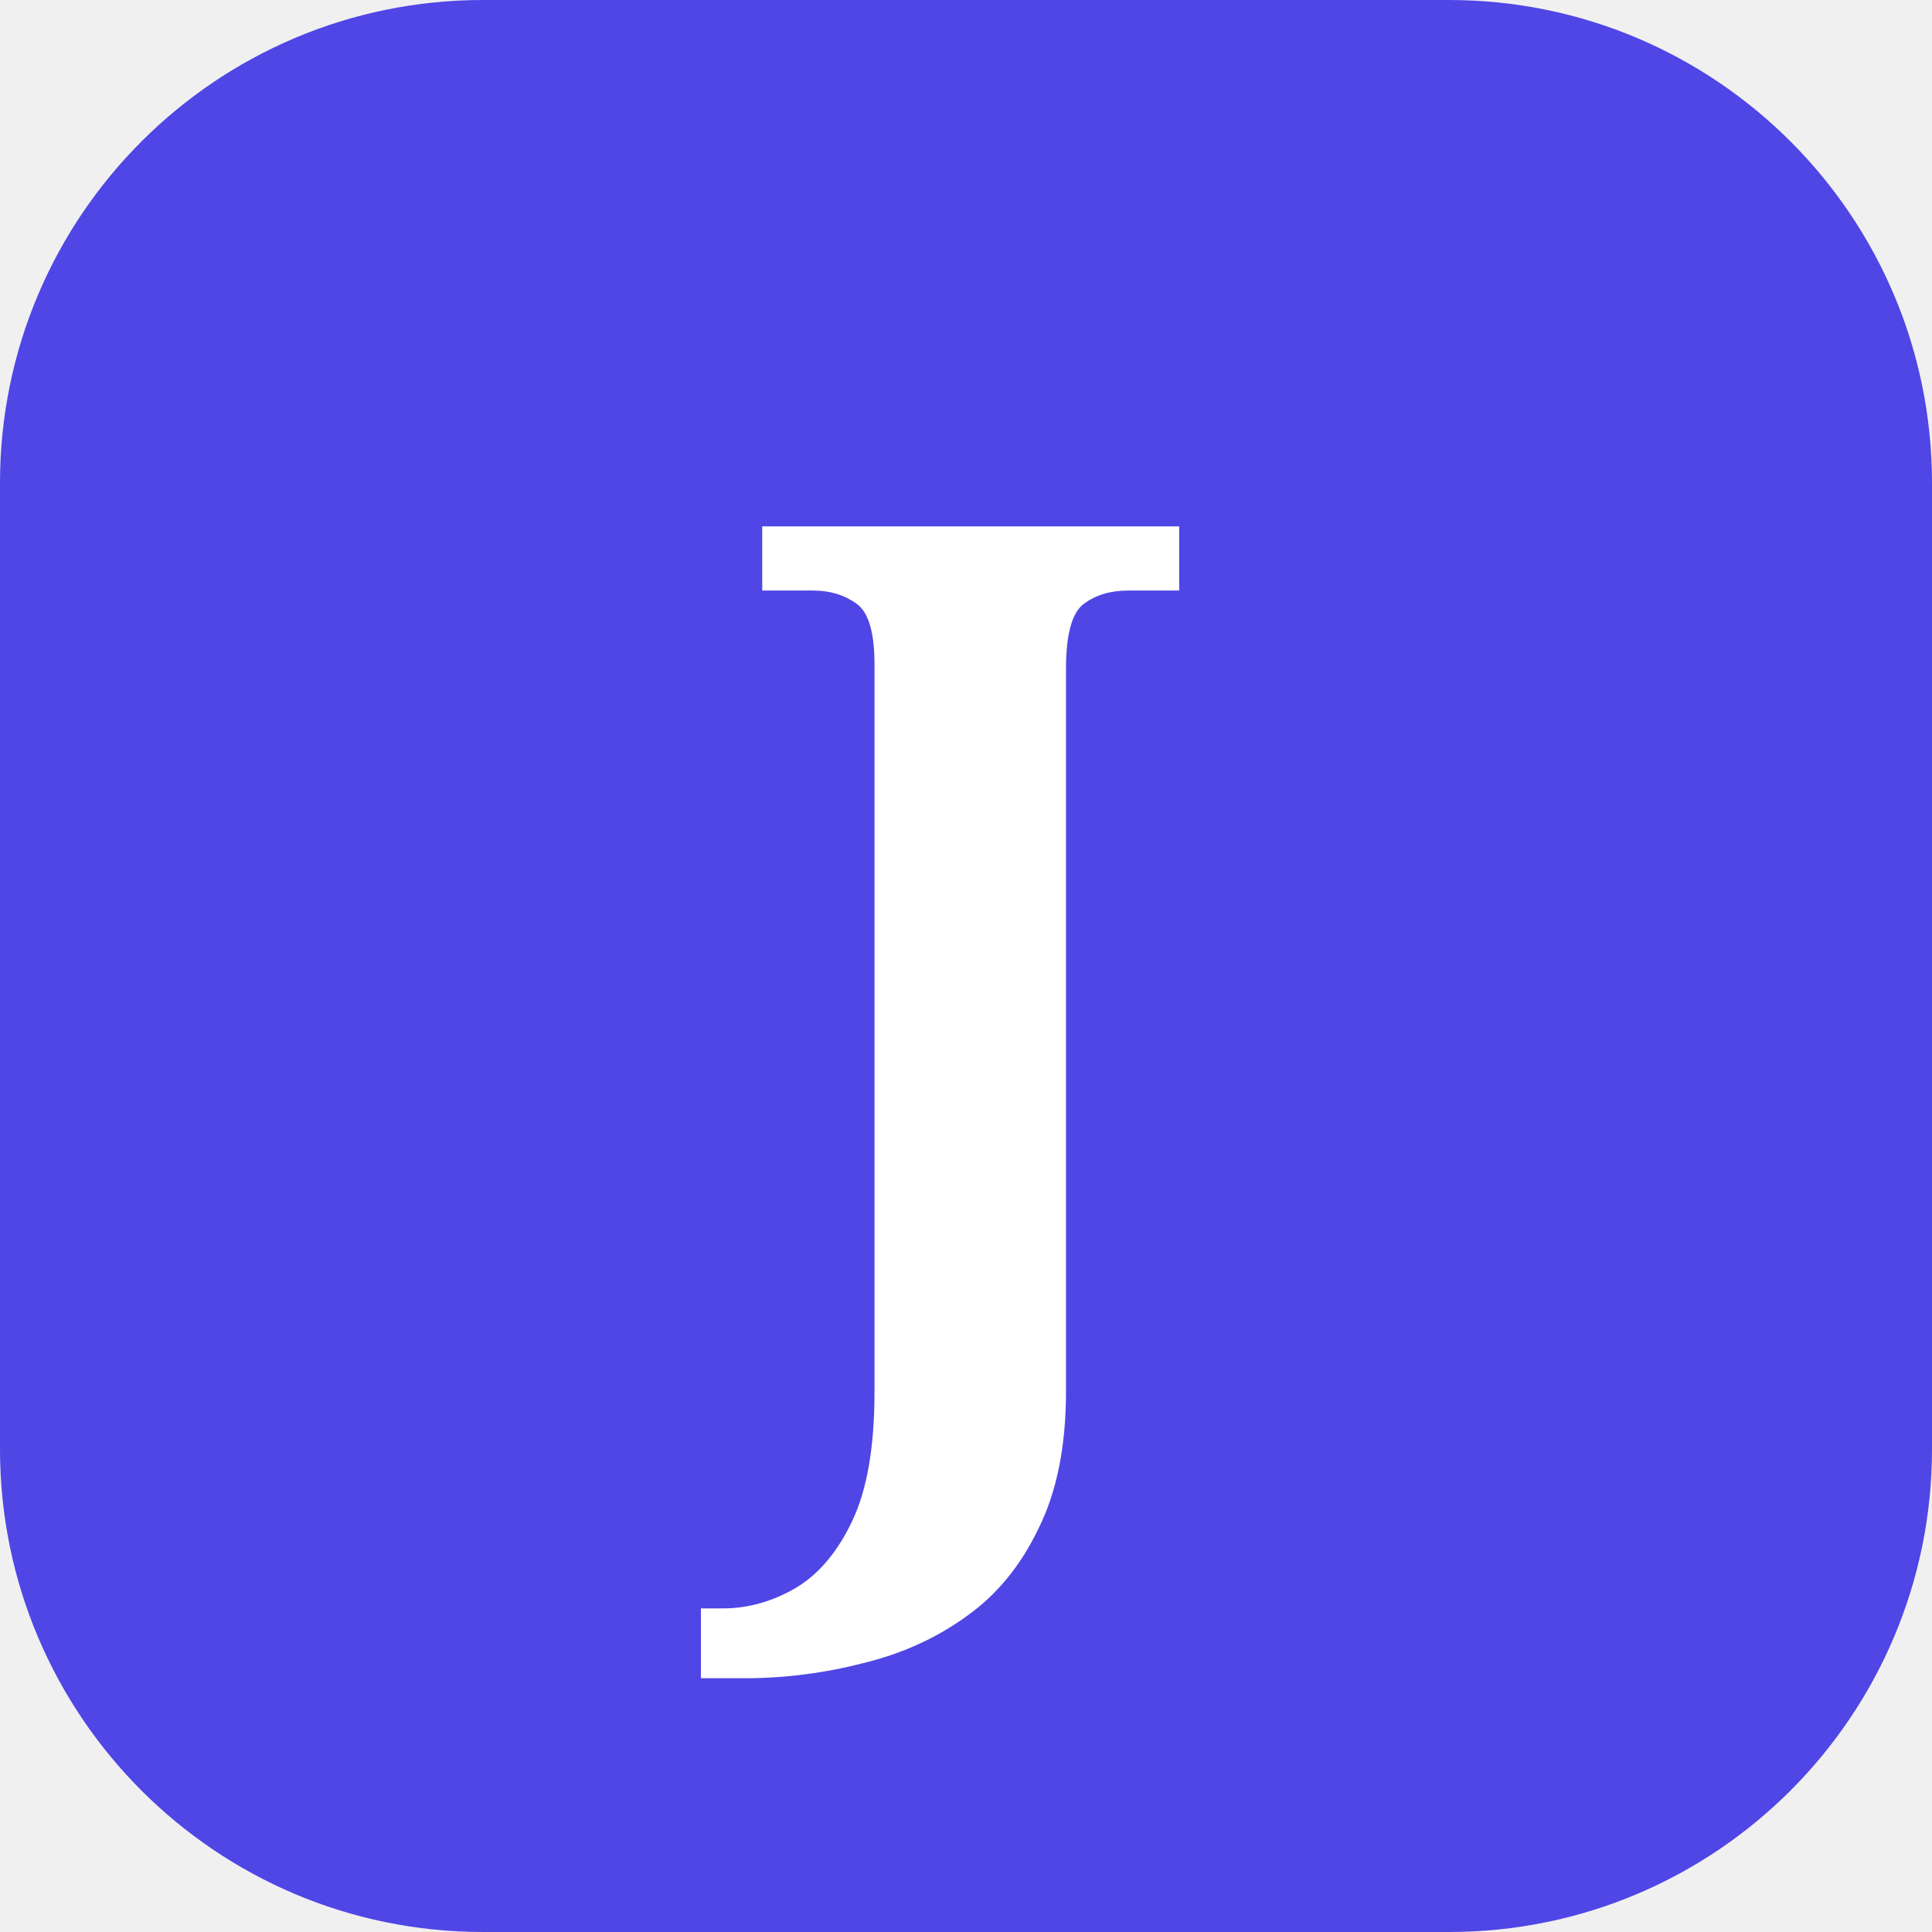
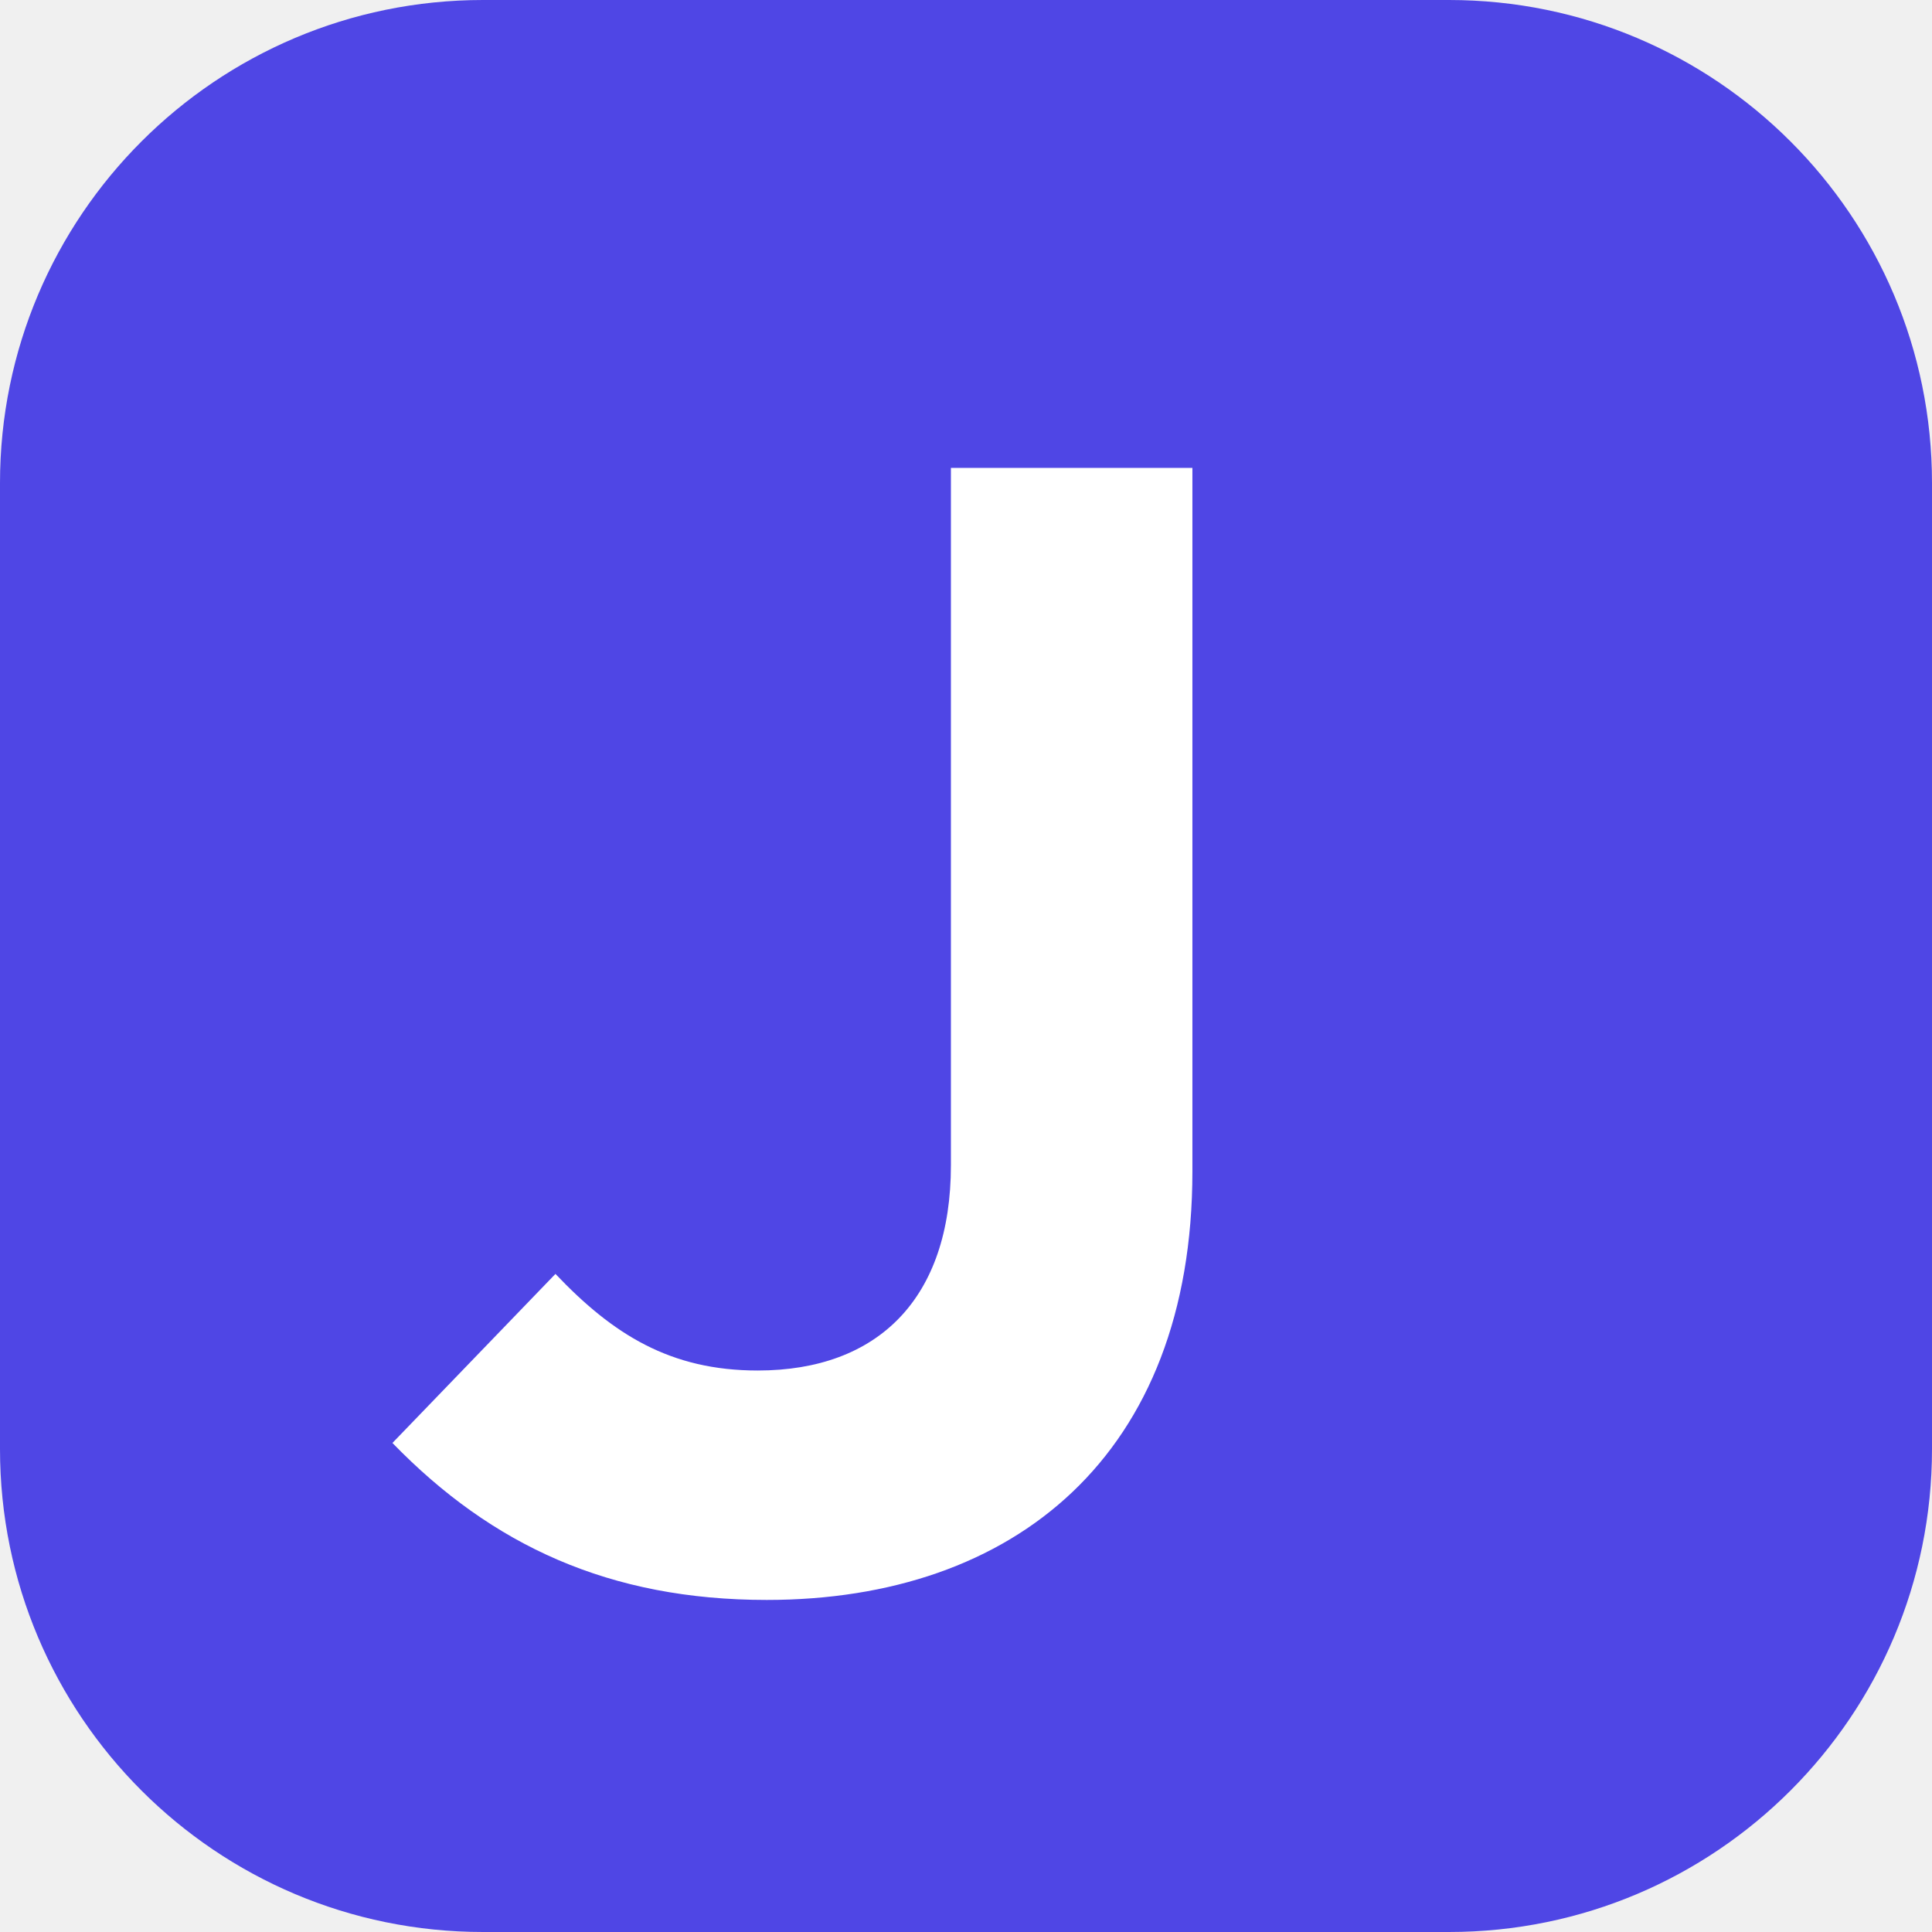
- <svg xmlns="http://www.w3.org/2000/svg" viewBox="0 0 32 32" fill="none">
-   <rect width="32" height="32" rx="8" fill="#4F46E5" />
-   <text x="16" y="23" text-anchor="middle" font-family="Georgia, serif" font-size="20" font-weight="700" fill="white">J</text>
+ <svg xmlns="http://www.w3.org/2000/svg" viewBox="0 0 64 64" fill="none">
+   <rect width="64" height="64" rx="16" fill="#4F46E5" />
+   <path d="M39.5 15.5V38.8C39.5 48.2 33.6 53 25.4 53C20.2 53 16.3 51.2 13 47.8L18.4 42.2C20.3 44.2 22.2 45.4 25.1 45.4C29.1 45.4 31.5 43 31.5 38.6V15.5H39.5Z" fill="white" />
</svg>
